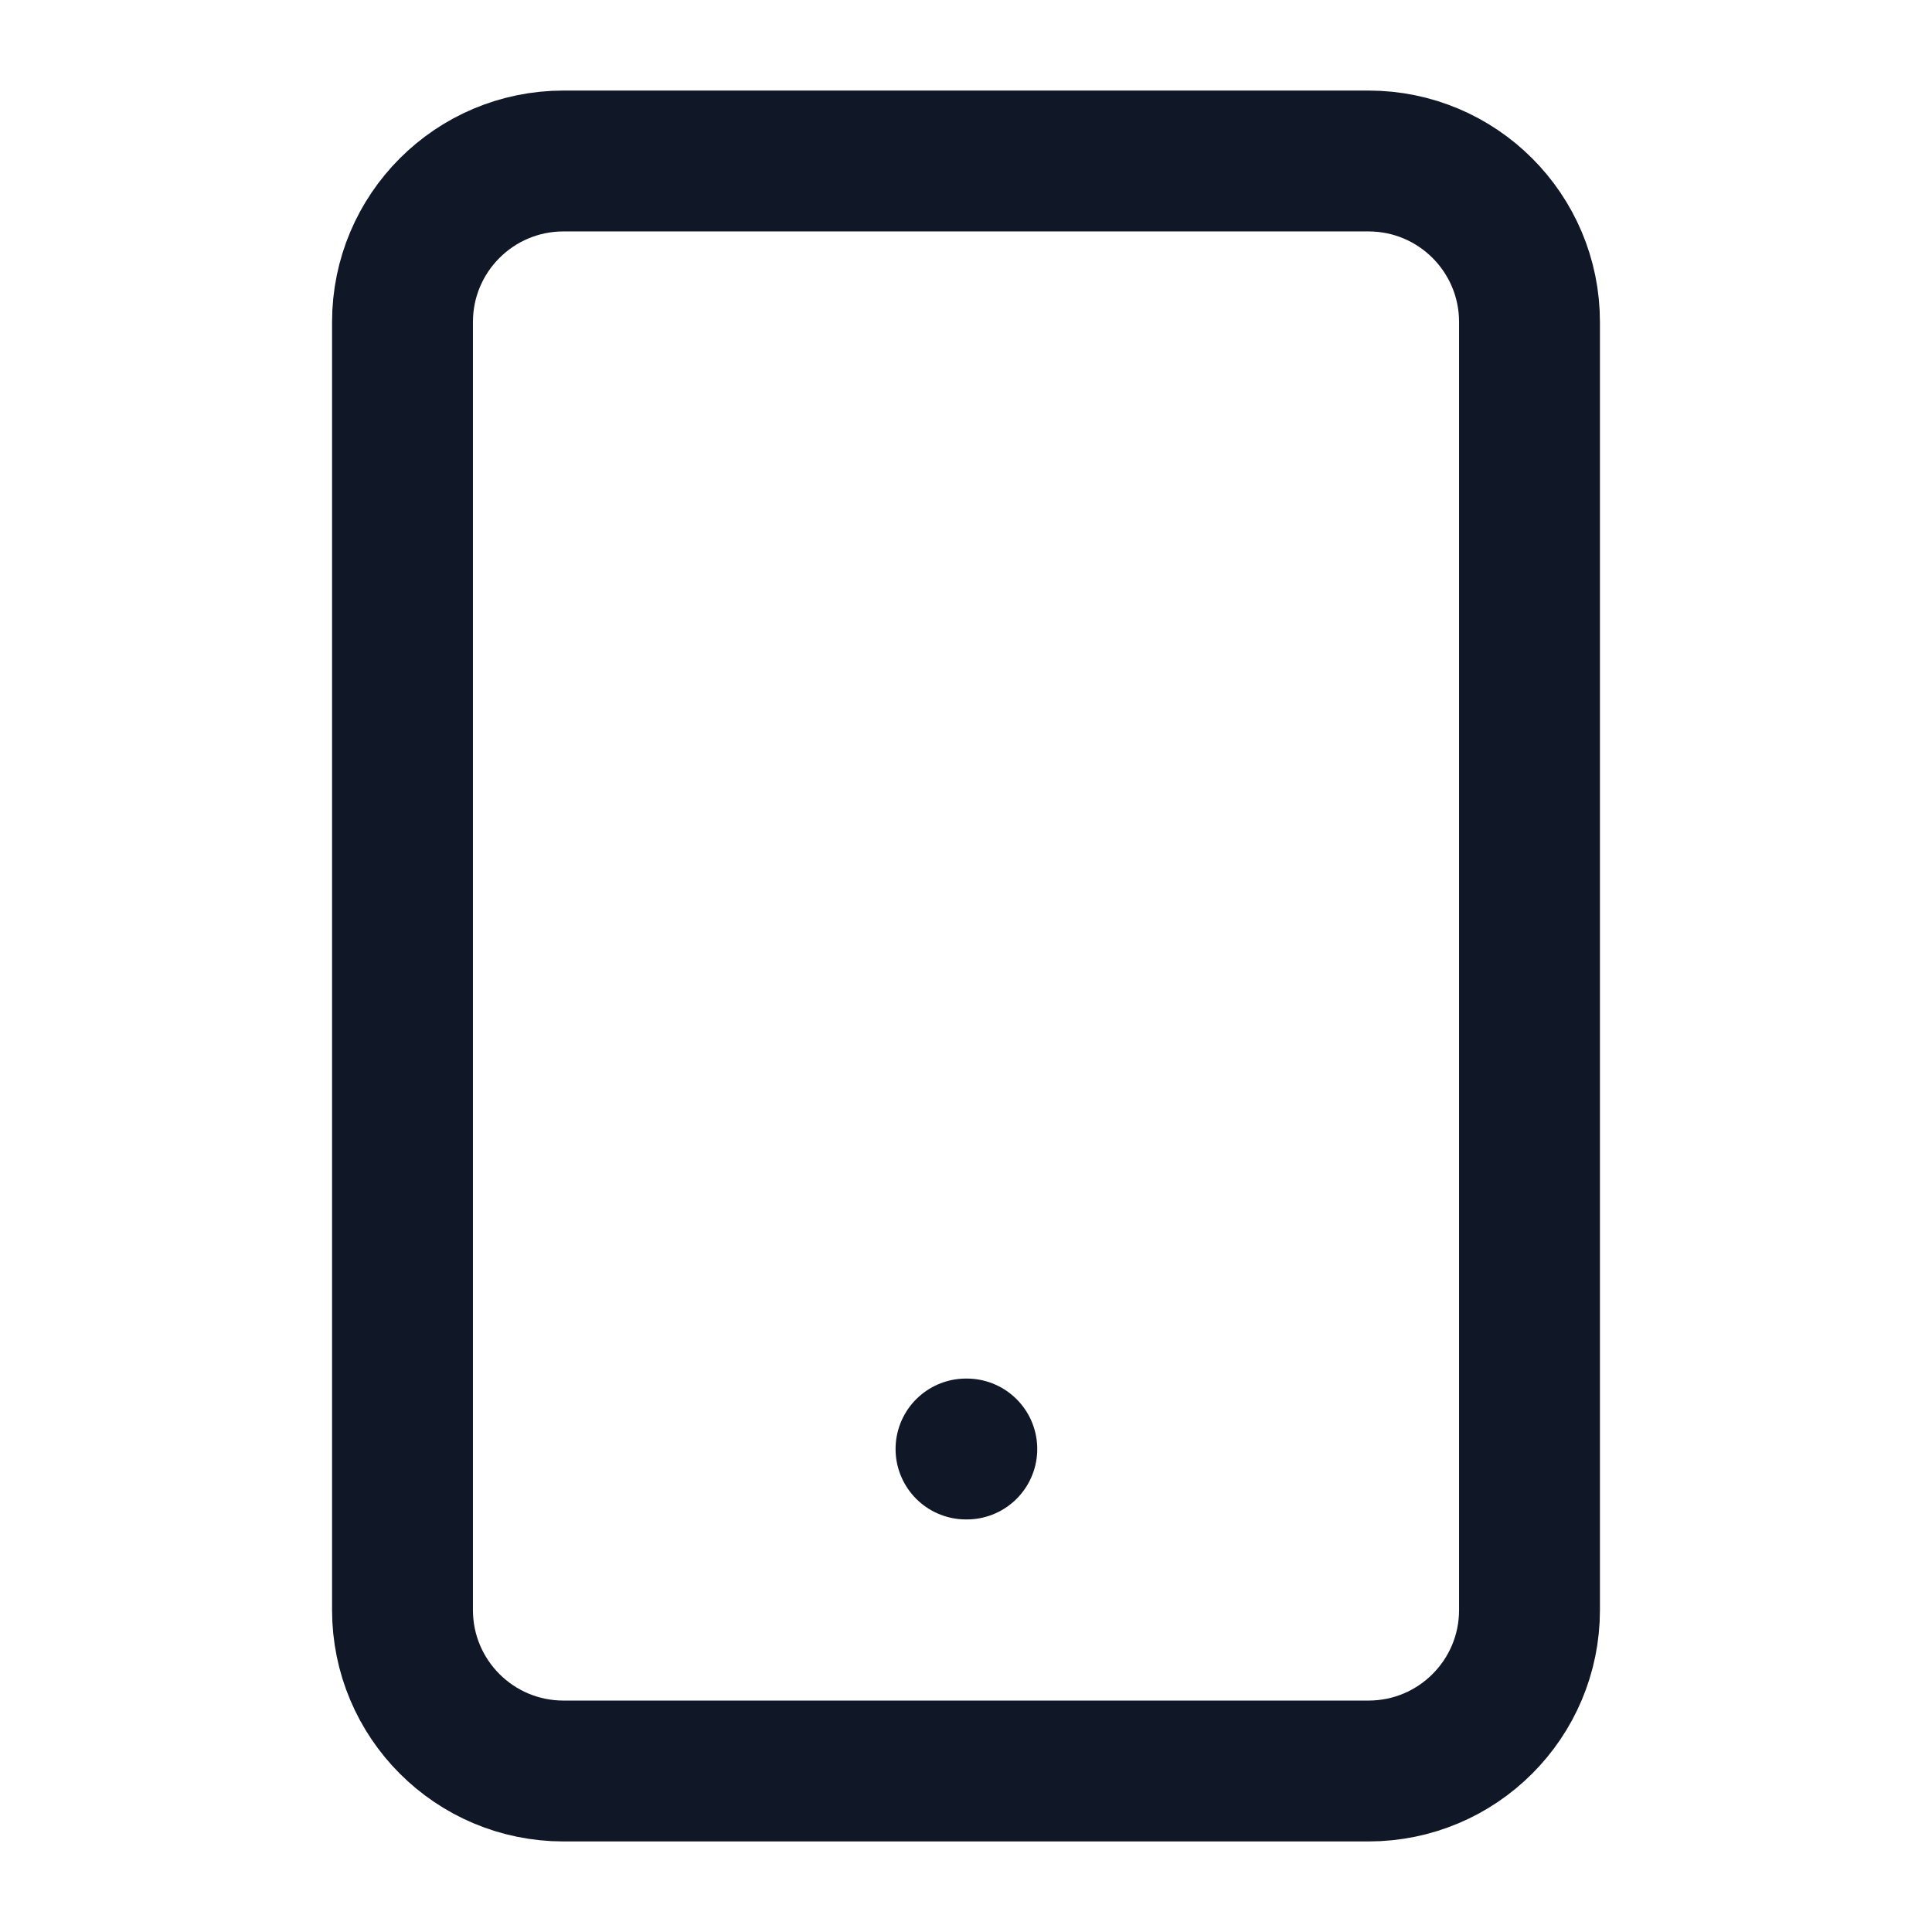
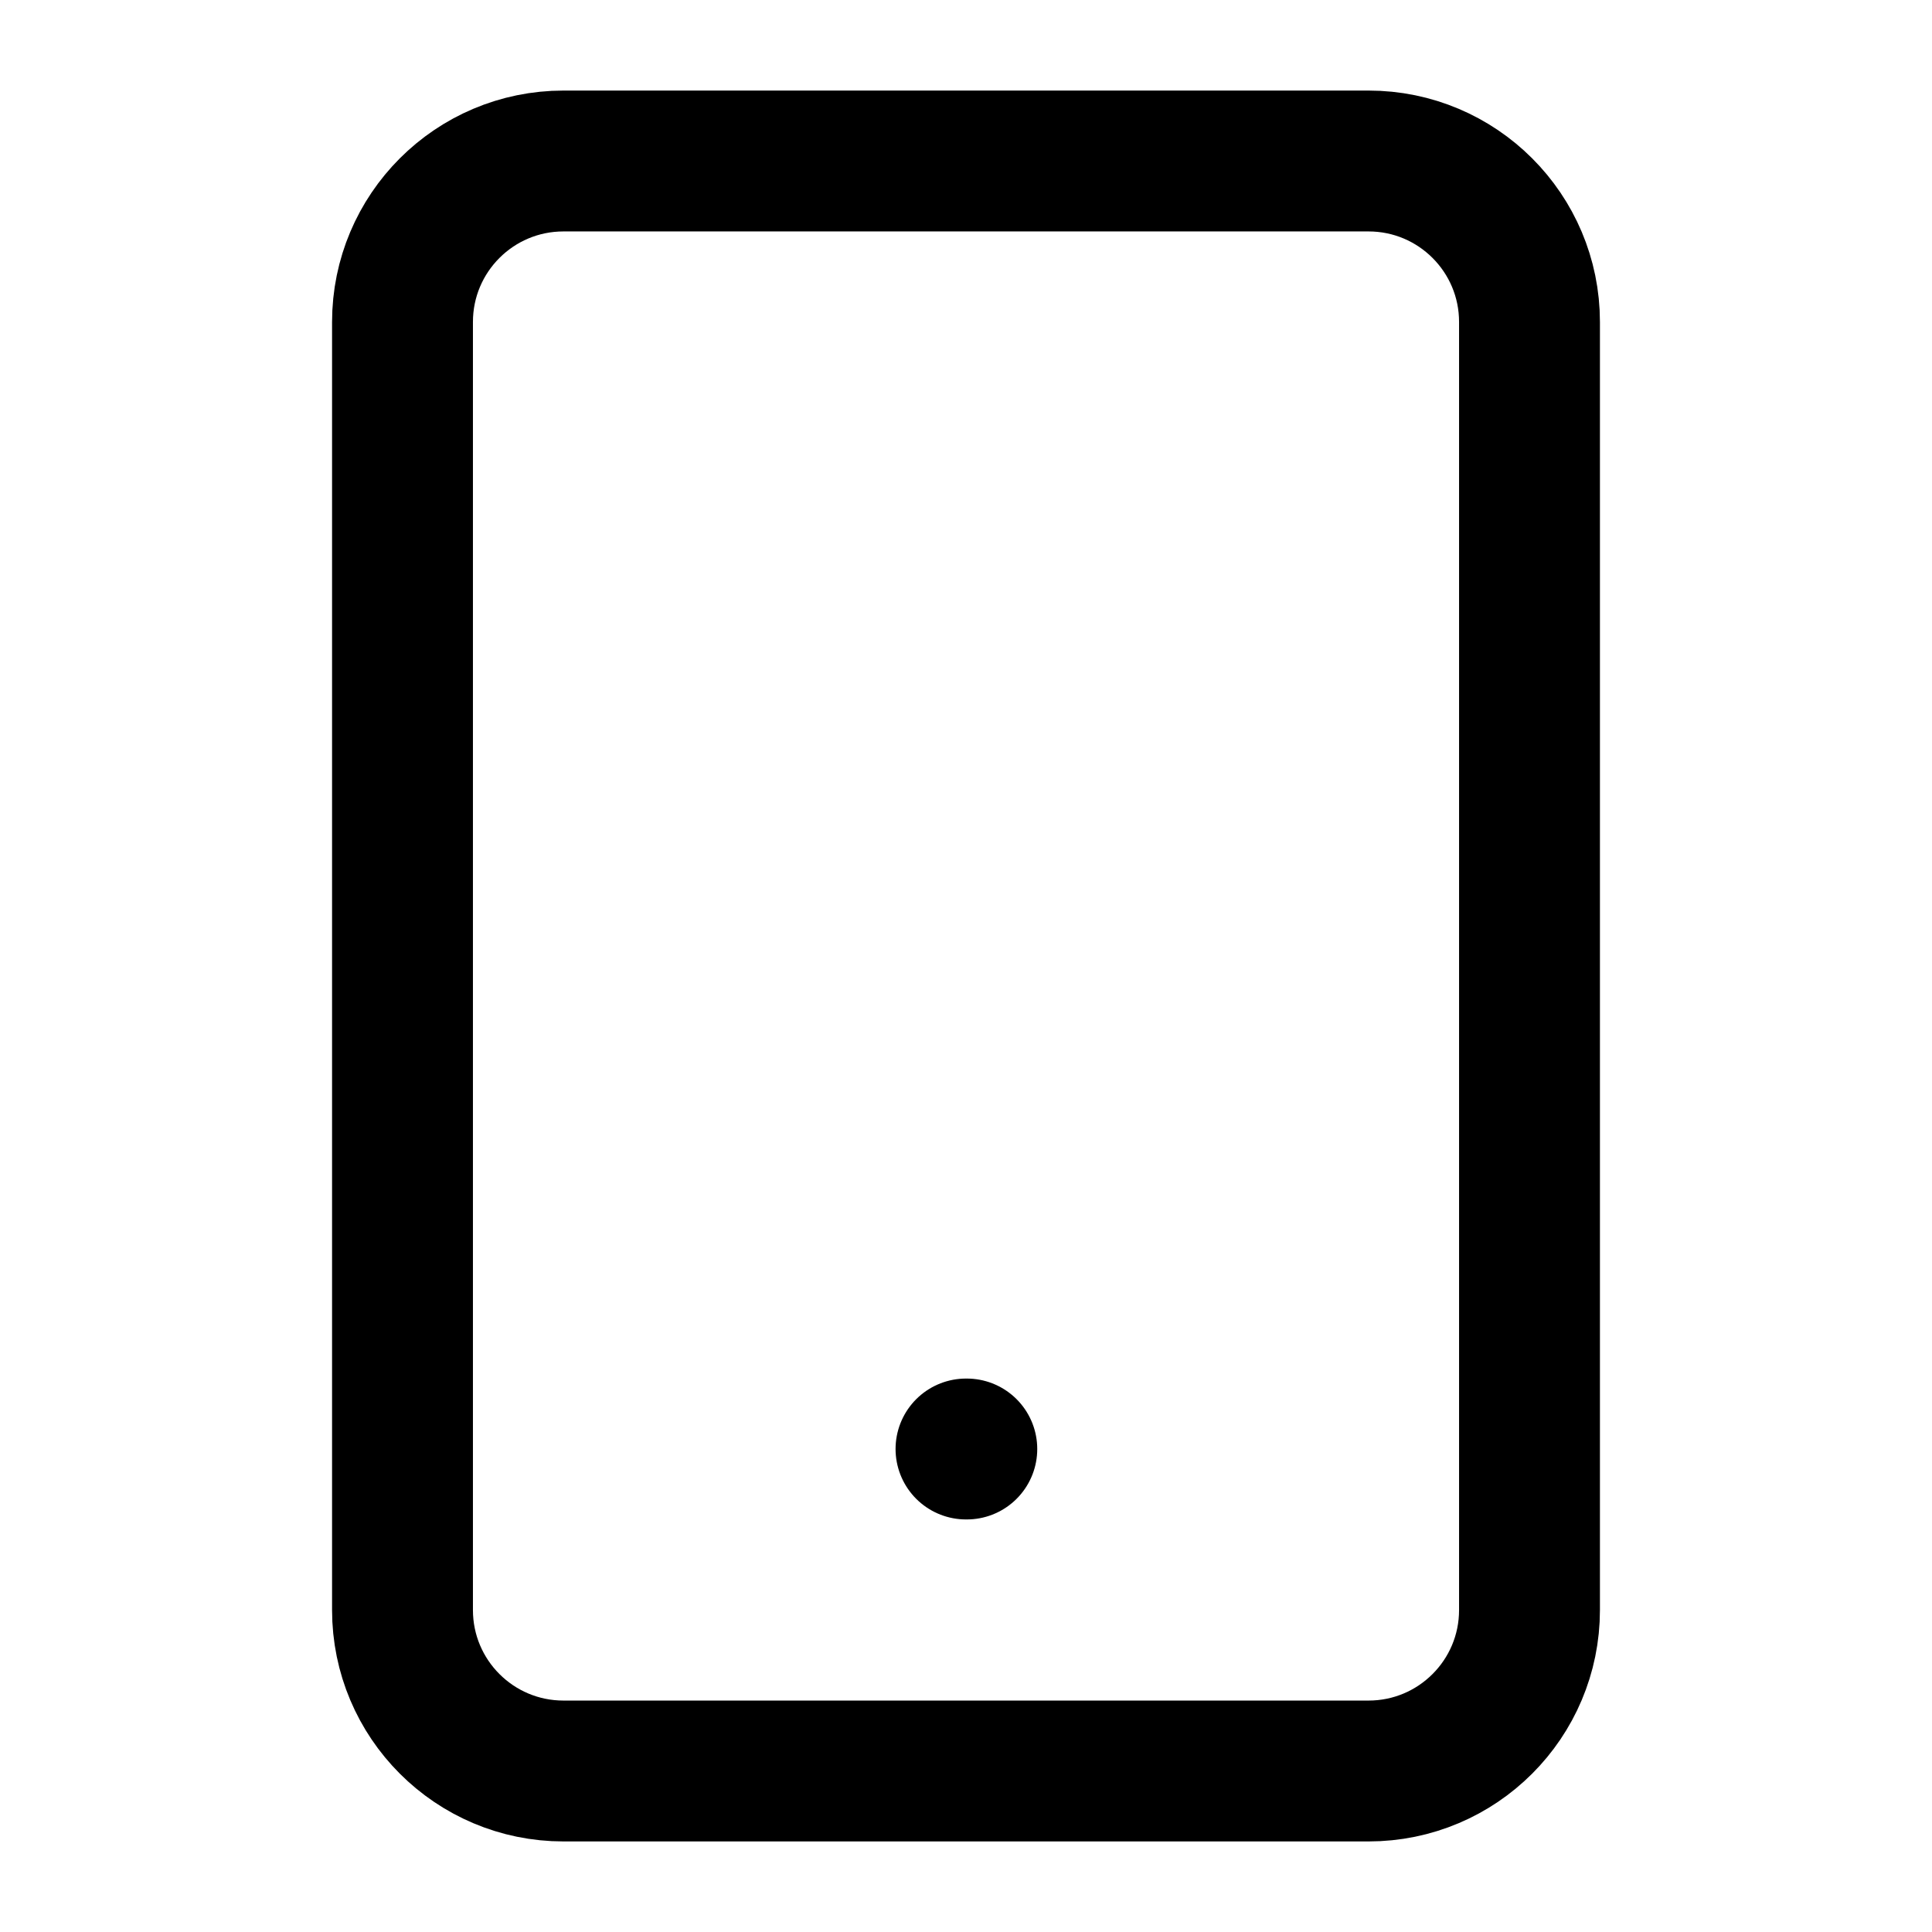
<svg xmlns="http://www.w3.org/2000/svg" width="24" height="24" viewBox="0 0 24 24" fill="none">
-   <path d="M17 2H7C5.895 2 5 2.895 5 4V20C5 21.105 5.895 22 7 22H17C18.105 22 19 21.105 19 20V4C19 2.895 18.105 2 17 2Z" stroke="#101828" stroke-width="1.75" stroke-linecap="round" stroke-linejoin="round" />
-   <path d="M12 18H12.01" stroke="#101828" stroke-width="1.75" stroke-linecap="round" stroke-linejoin="round" />
+   <path d="M17 2H7C5.895 2 5 2.895 5 4V20C5 21.105 5.895 22 7 22H17C18.105 22 19 21.105 19 20V4C19 2.895 18.105 2 17 2Z" stroke="currentColor" stroke-width="1.75" stroke-linecap="round" stroke-linejoin="round" />
+   <path d="M12 18H12.01" stroke="currentColor" stroke-width="1.75" stroke-linecap="round" stroke-linejoin="round" />
</svg>
